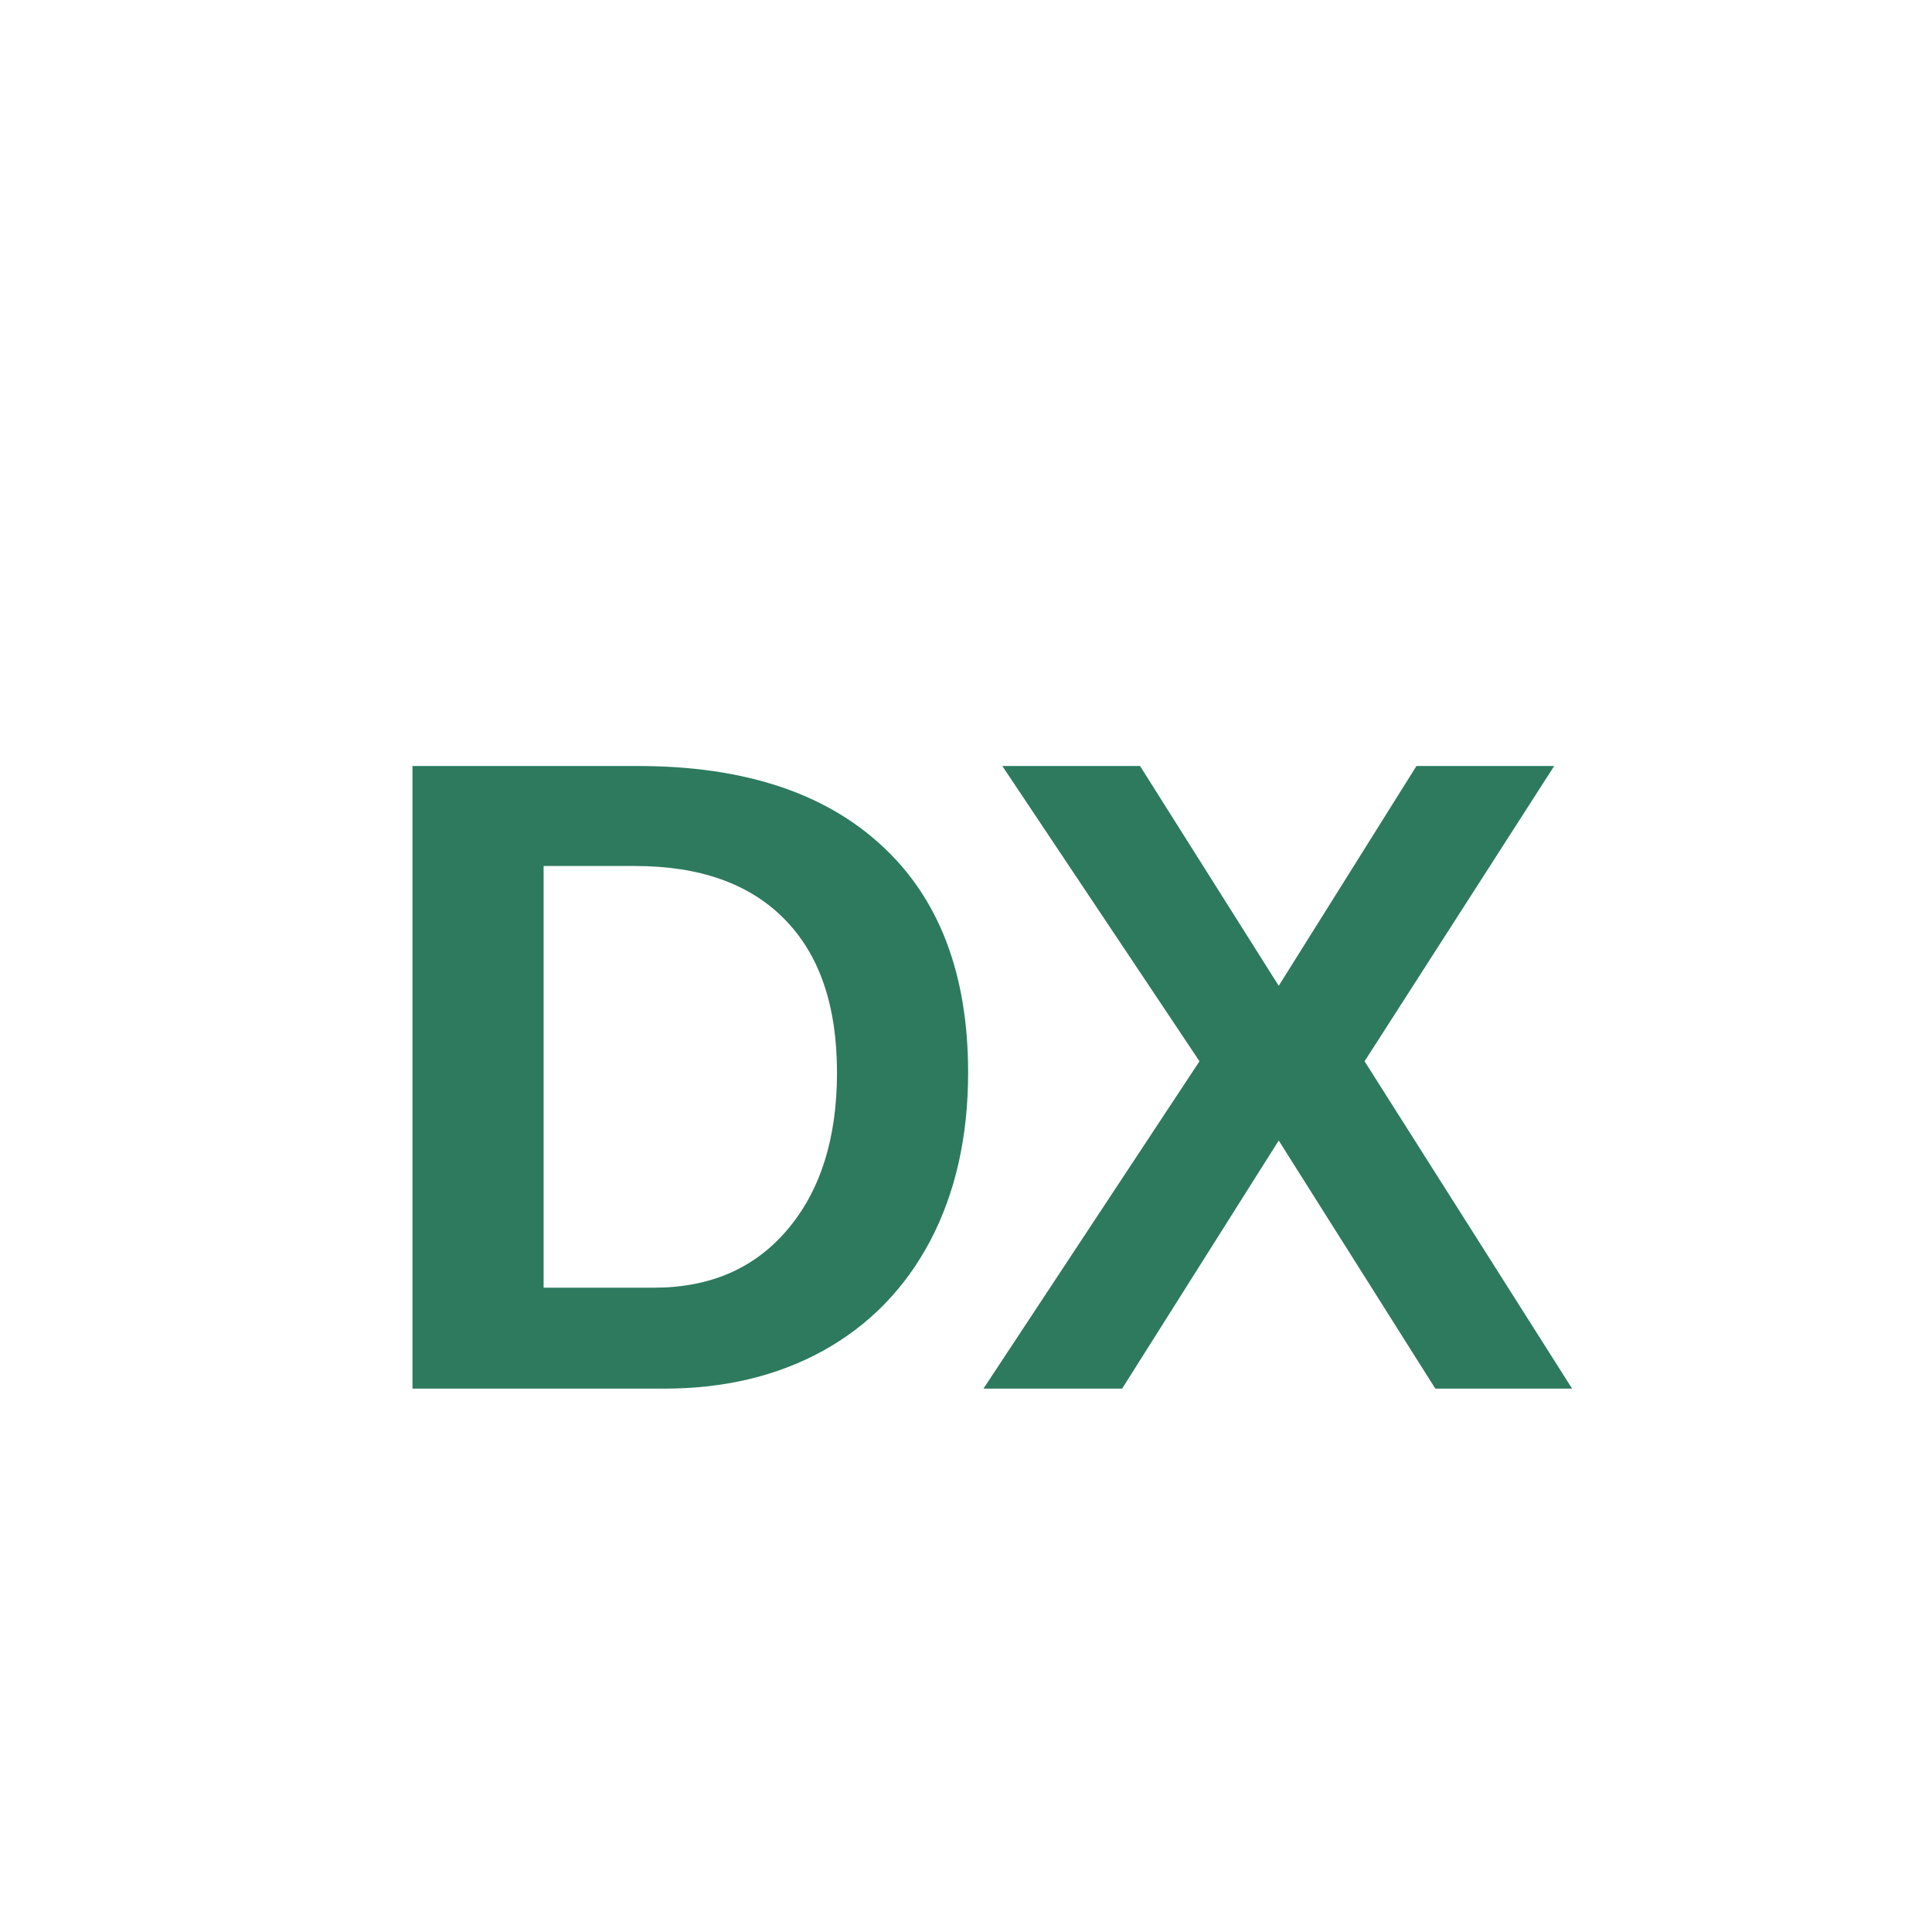
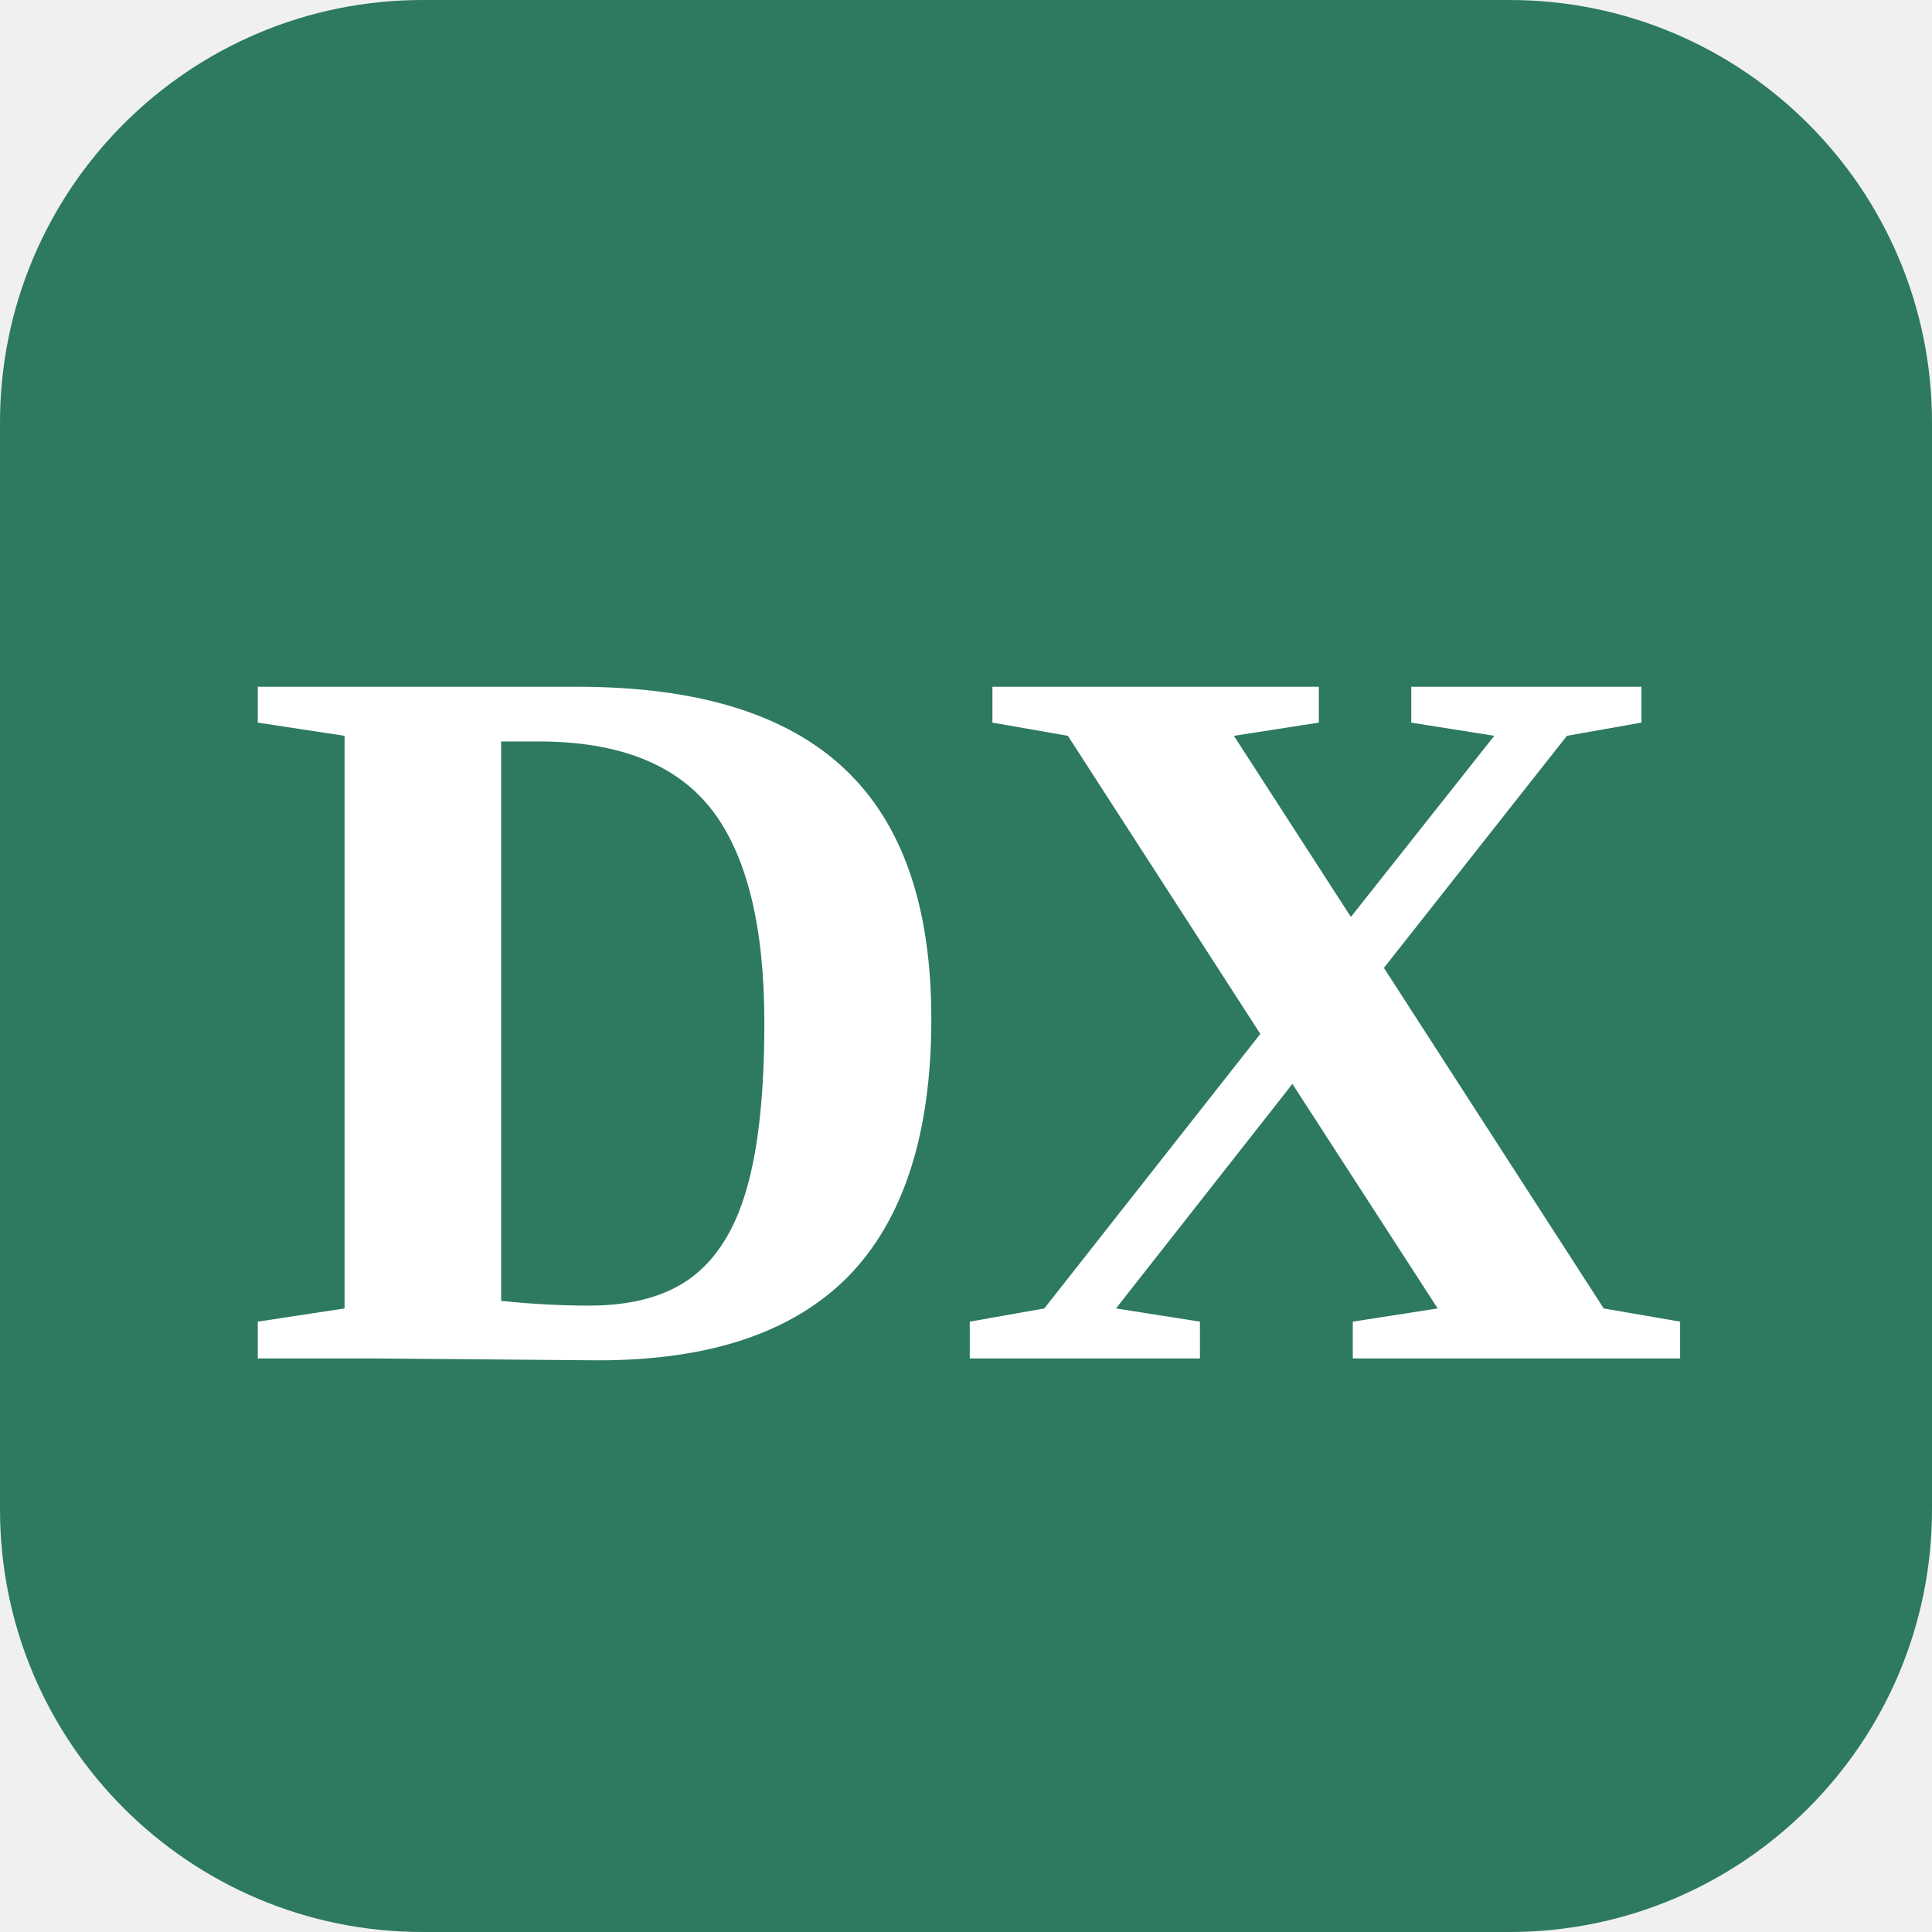
<svg xmlns="http://www.w3.org/2000/svg" viewBox="0 0 32 32">
-   <rect width="32" height="32" fill="white" />
-   <text x="16" y="23" font-family="Arial, sans-serif" font-size="15" font-weight="800" fill="#2D7A5F" text-anchor="middle" letter-spacing="-0.5">DX</text>
+   <rect width="32" height="32" rx="7" fill="#2D7A5F" />
+   <text x="16" y="22.5" font-family="Georgia, 'Times New Roman', serif" font-size="17" font-weight="700" fill="#FFFFFF" text-anchor="middle" letter-spacing="-0.5">DX</text>
</svg>
